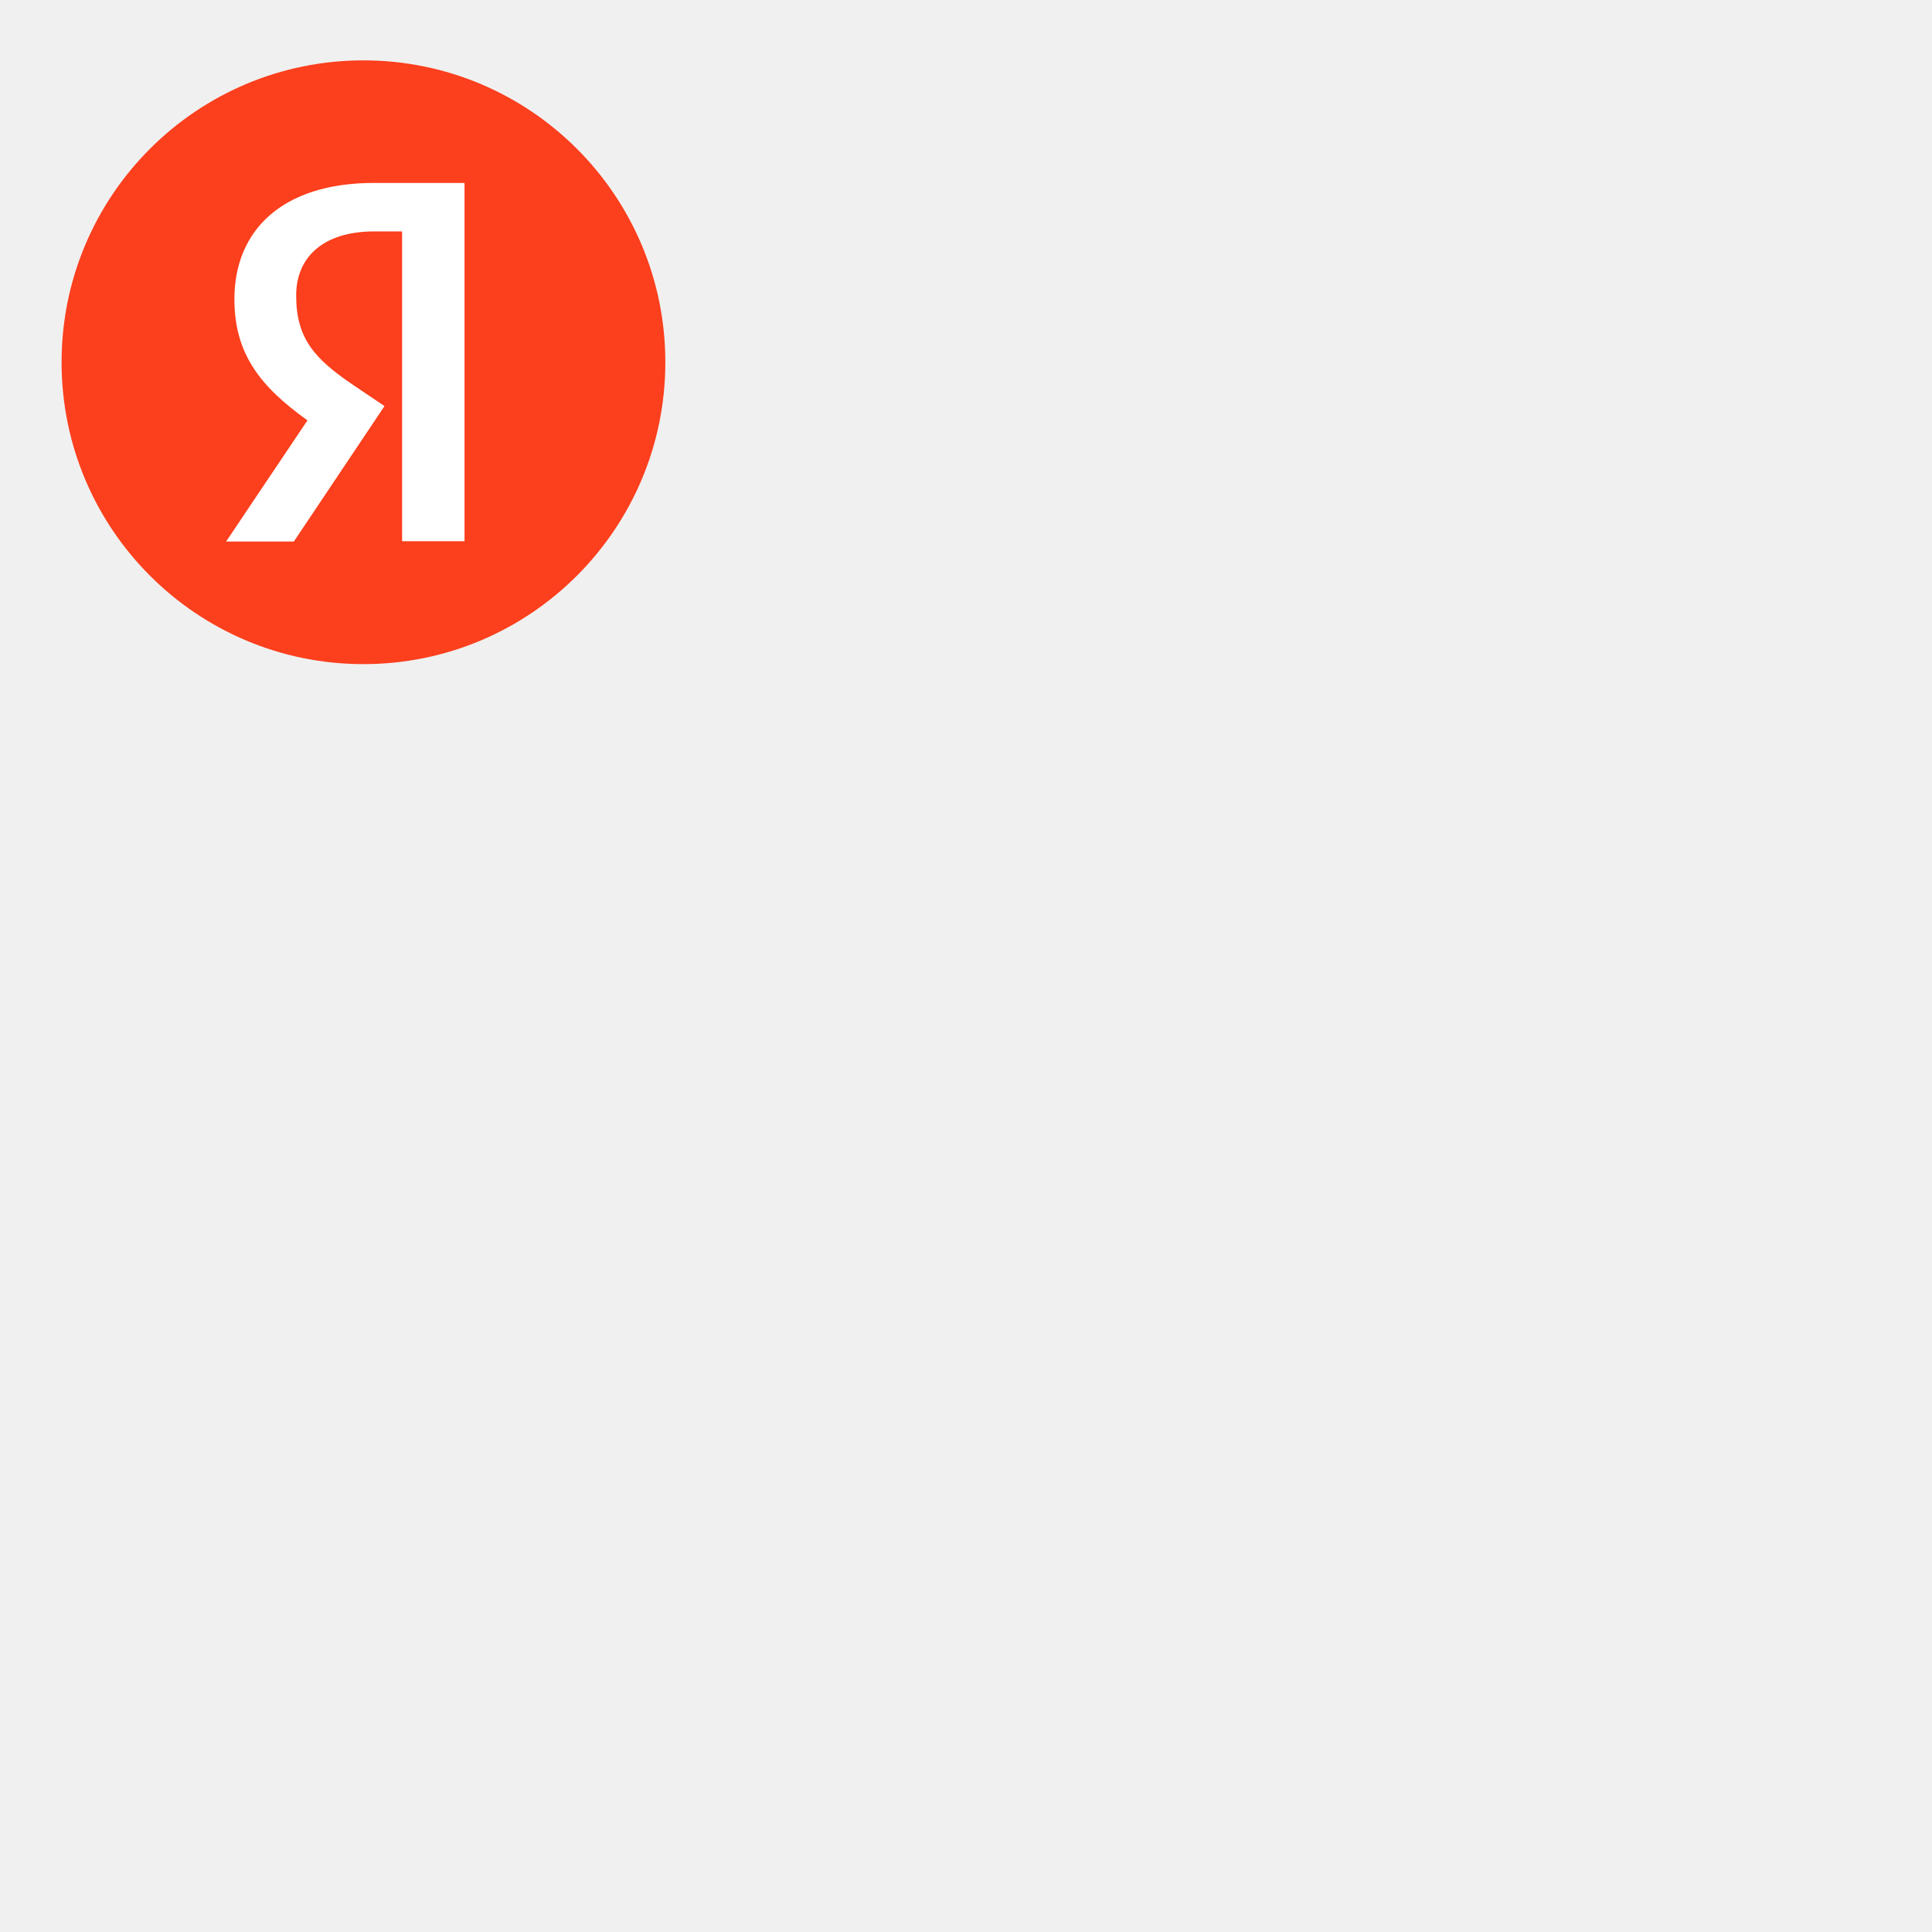
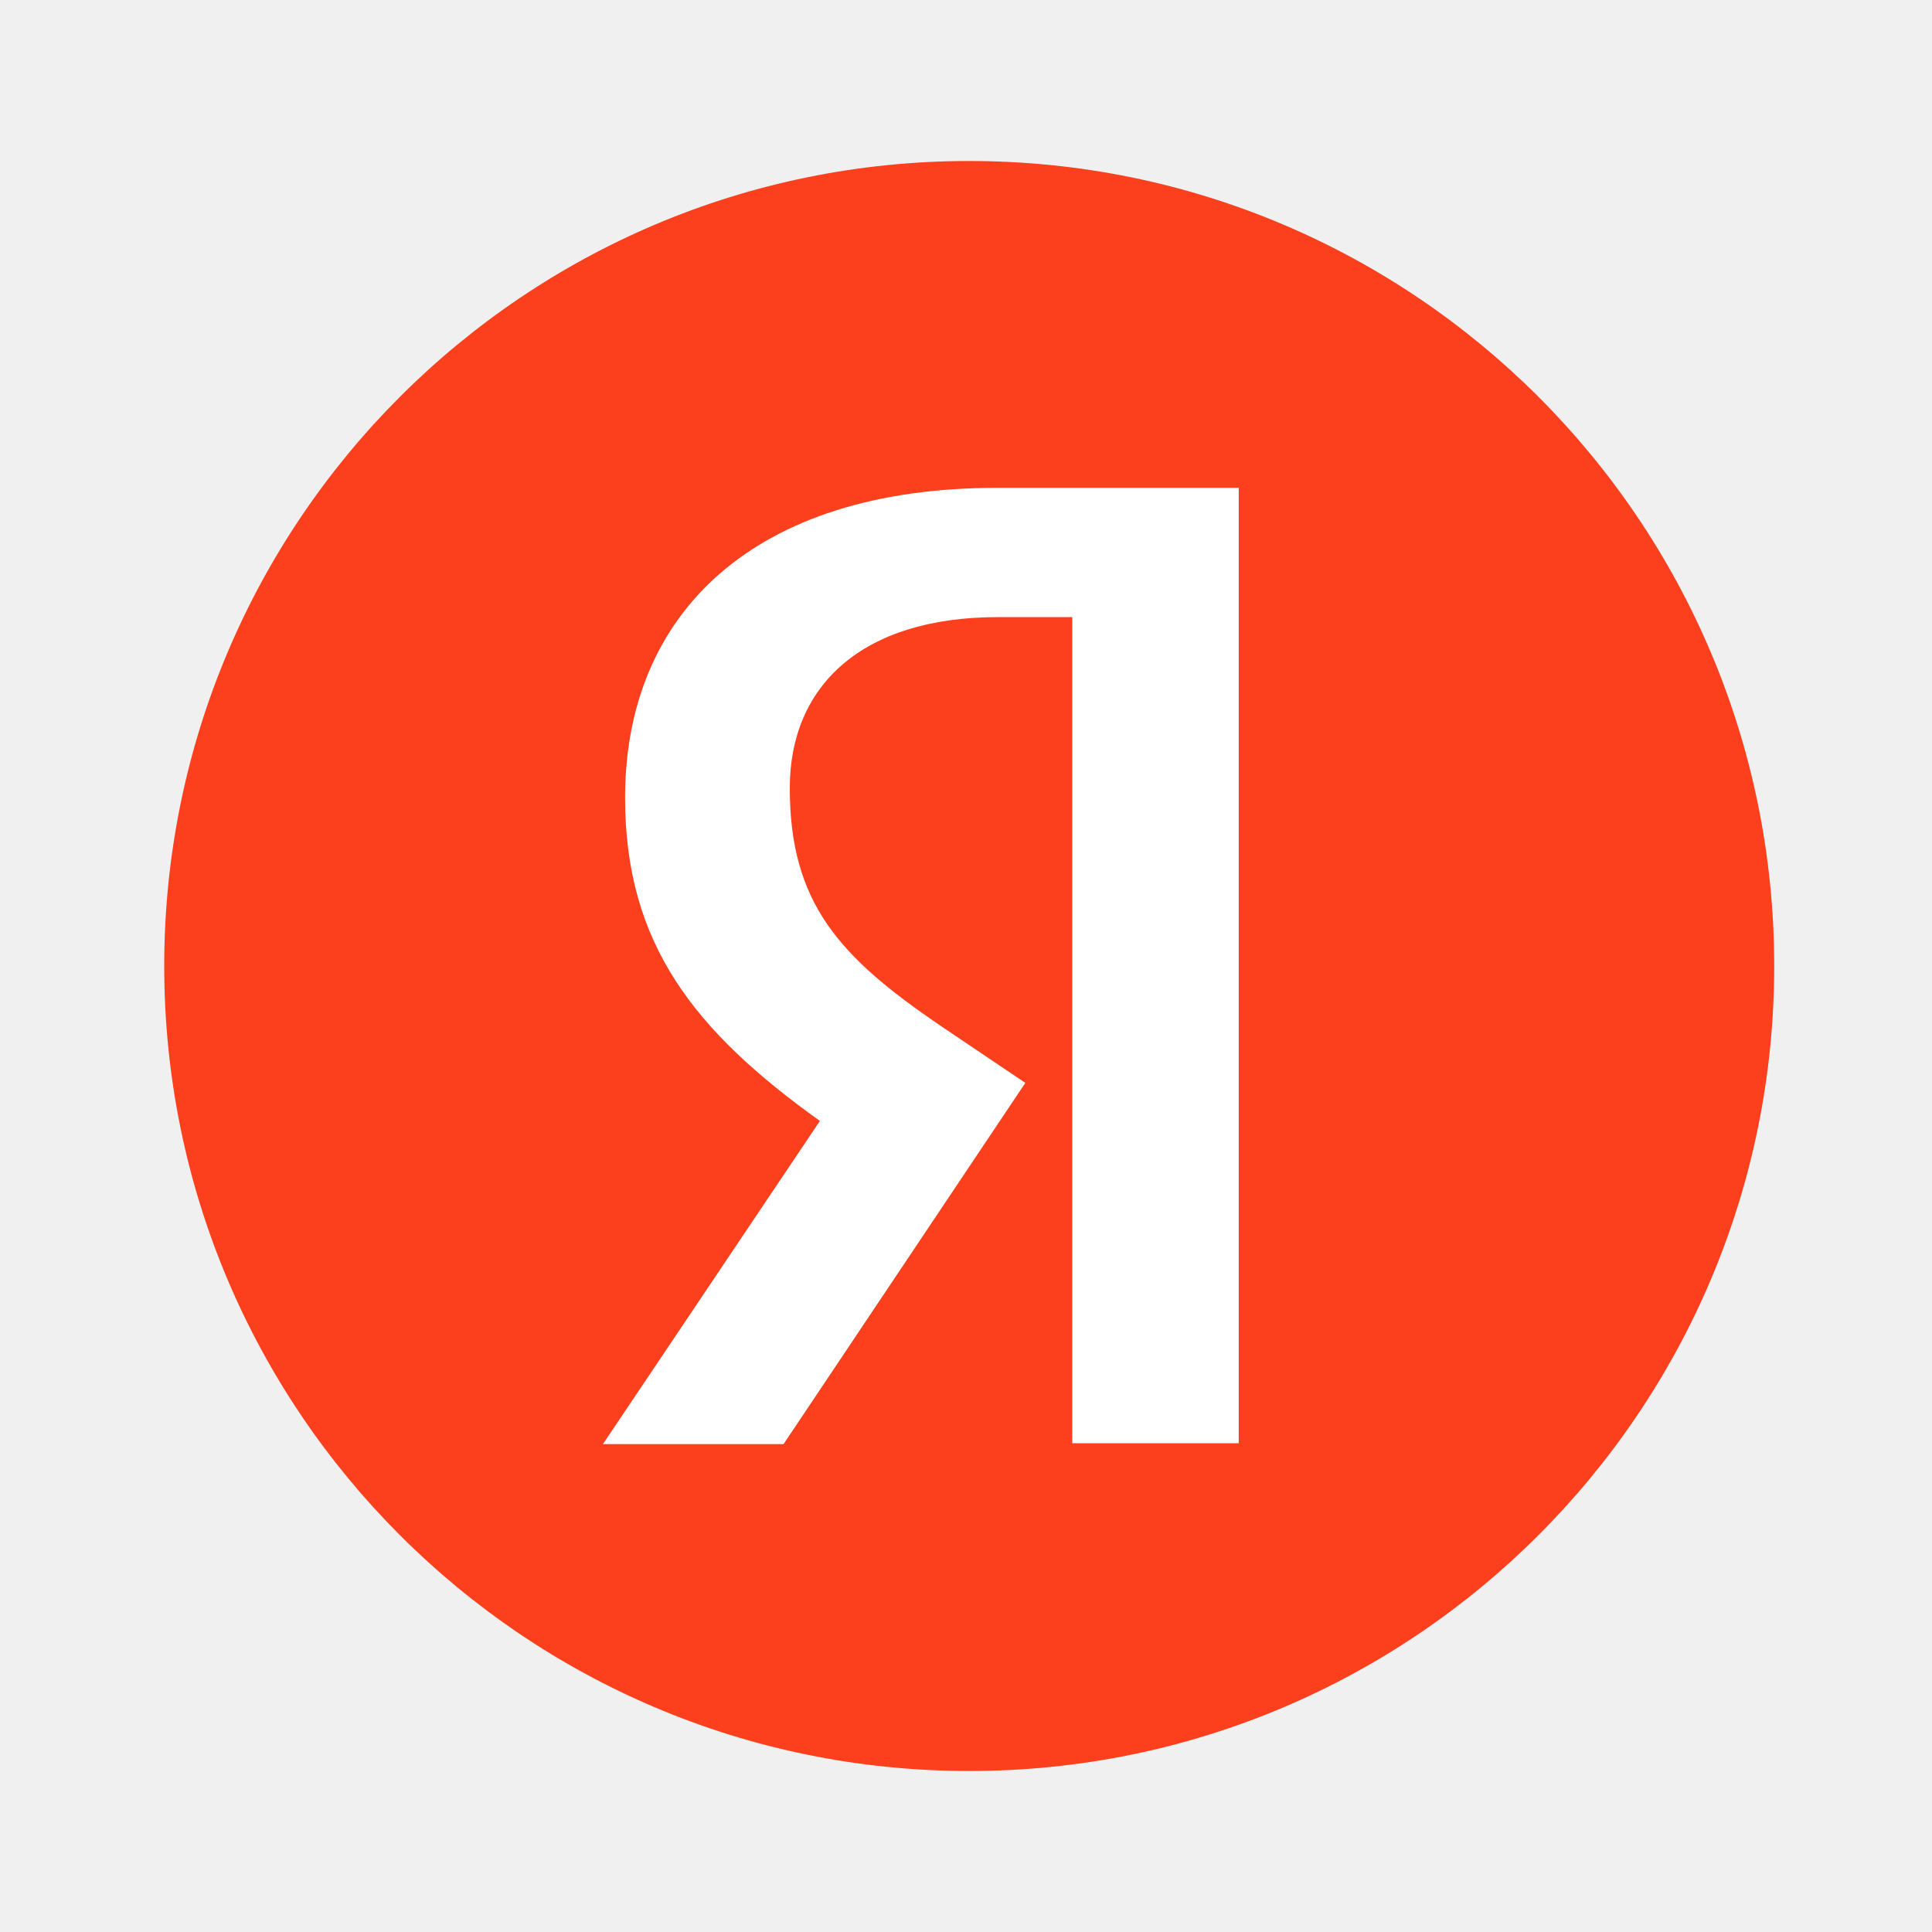
- <svg xmlns="http://www.w3.org/2000/svg" width="64" height="64">
+ <svg xmlns="http://www.w3.org/2000/svg" width="24" height="24" viewBox="0 0 24 24">
  <path d="M2.04 12c0-5.523 4.476-10 10-10 5.522 0 10 4.477 10 10s-4.478 10-10 10c-5.524 0-10-4.477-10-10z" fill="#FC3F1D" />
  <path d="M13.32 7.666h-.924c-1.694 0-2.585.858-2.585 2.123 0 1.43.616 2.1 1.881 2.959l1.045.704-3.003 4.487H7.49l2.695-4.014c-1.55-1.111-2.42-2.19-2.42-4.015 0-2.288 1.595-3.85 4.62-3.85h3.003v11.868H13.32V7.666z" fill="#fff" />
</svg>
